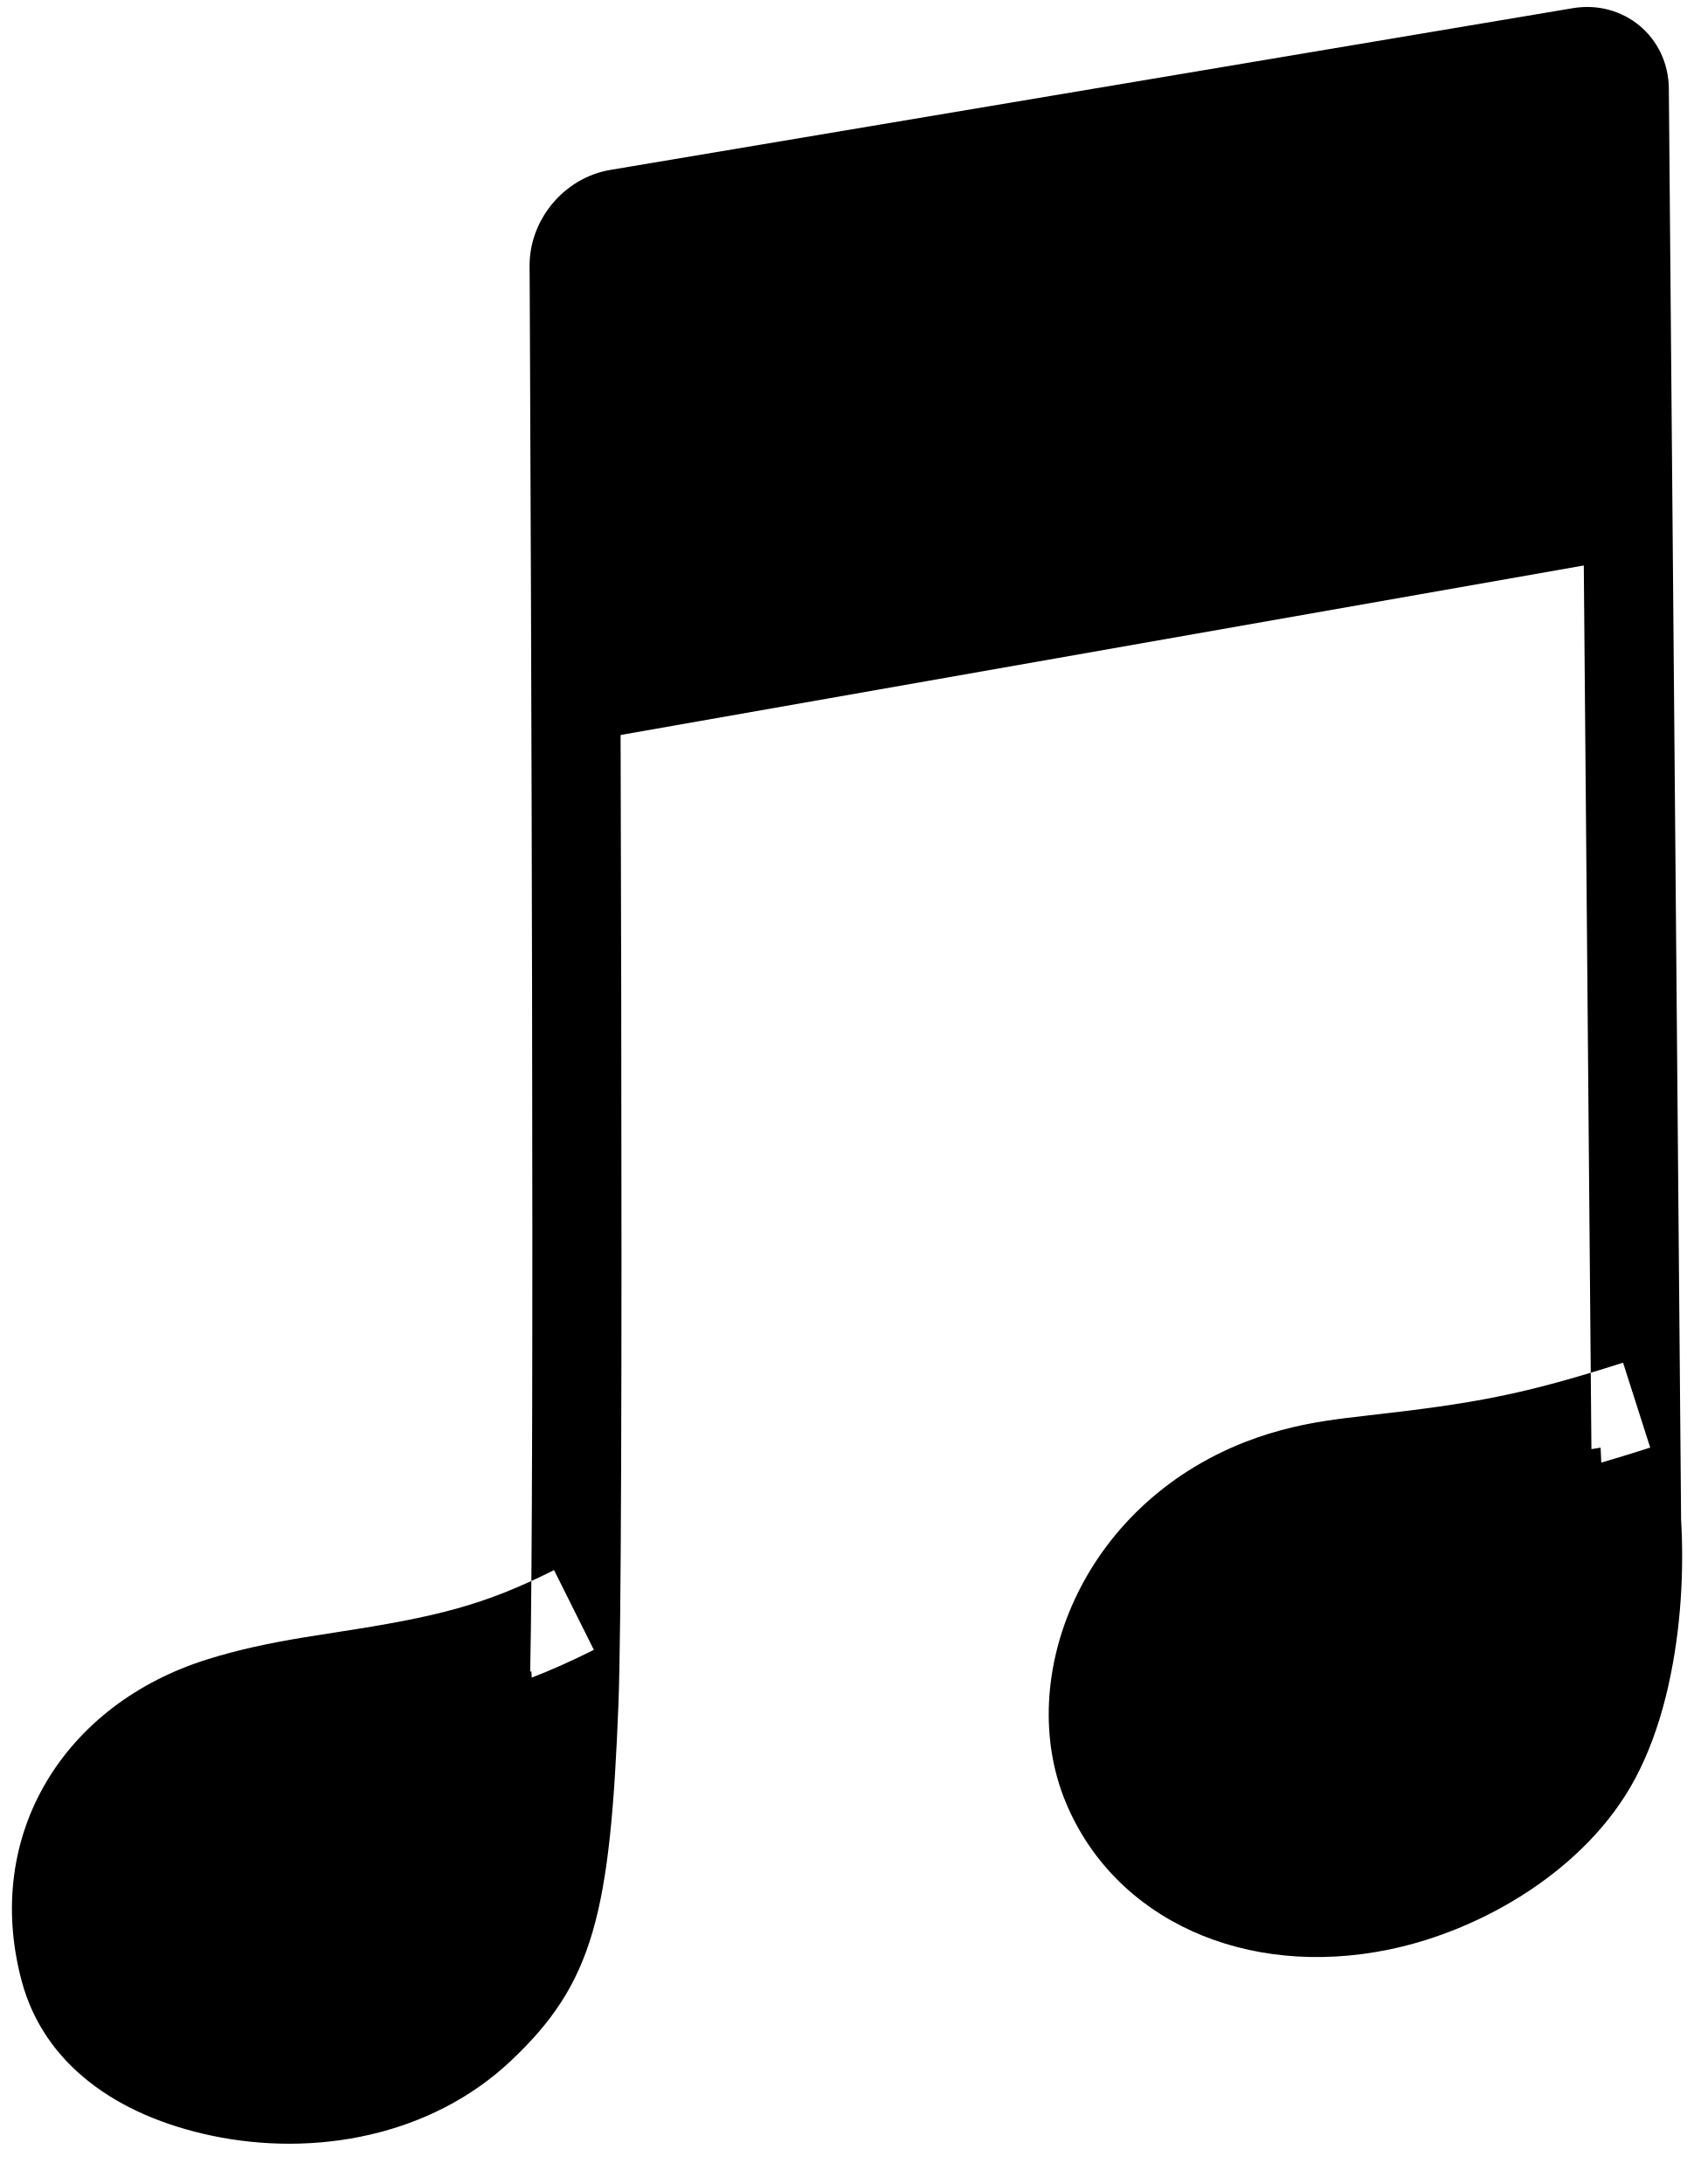
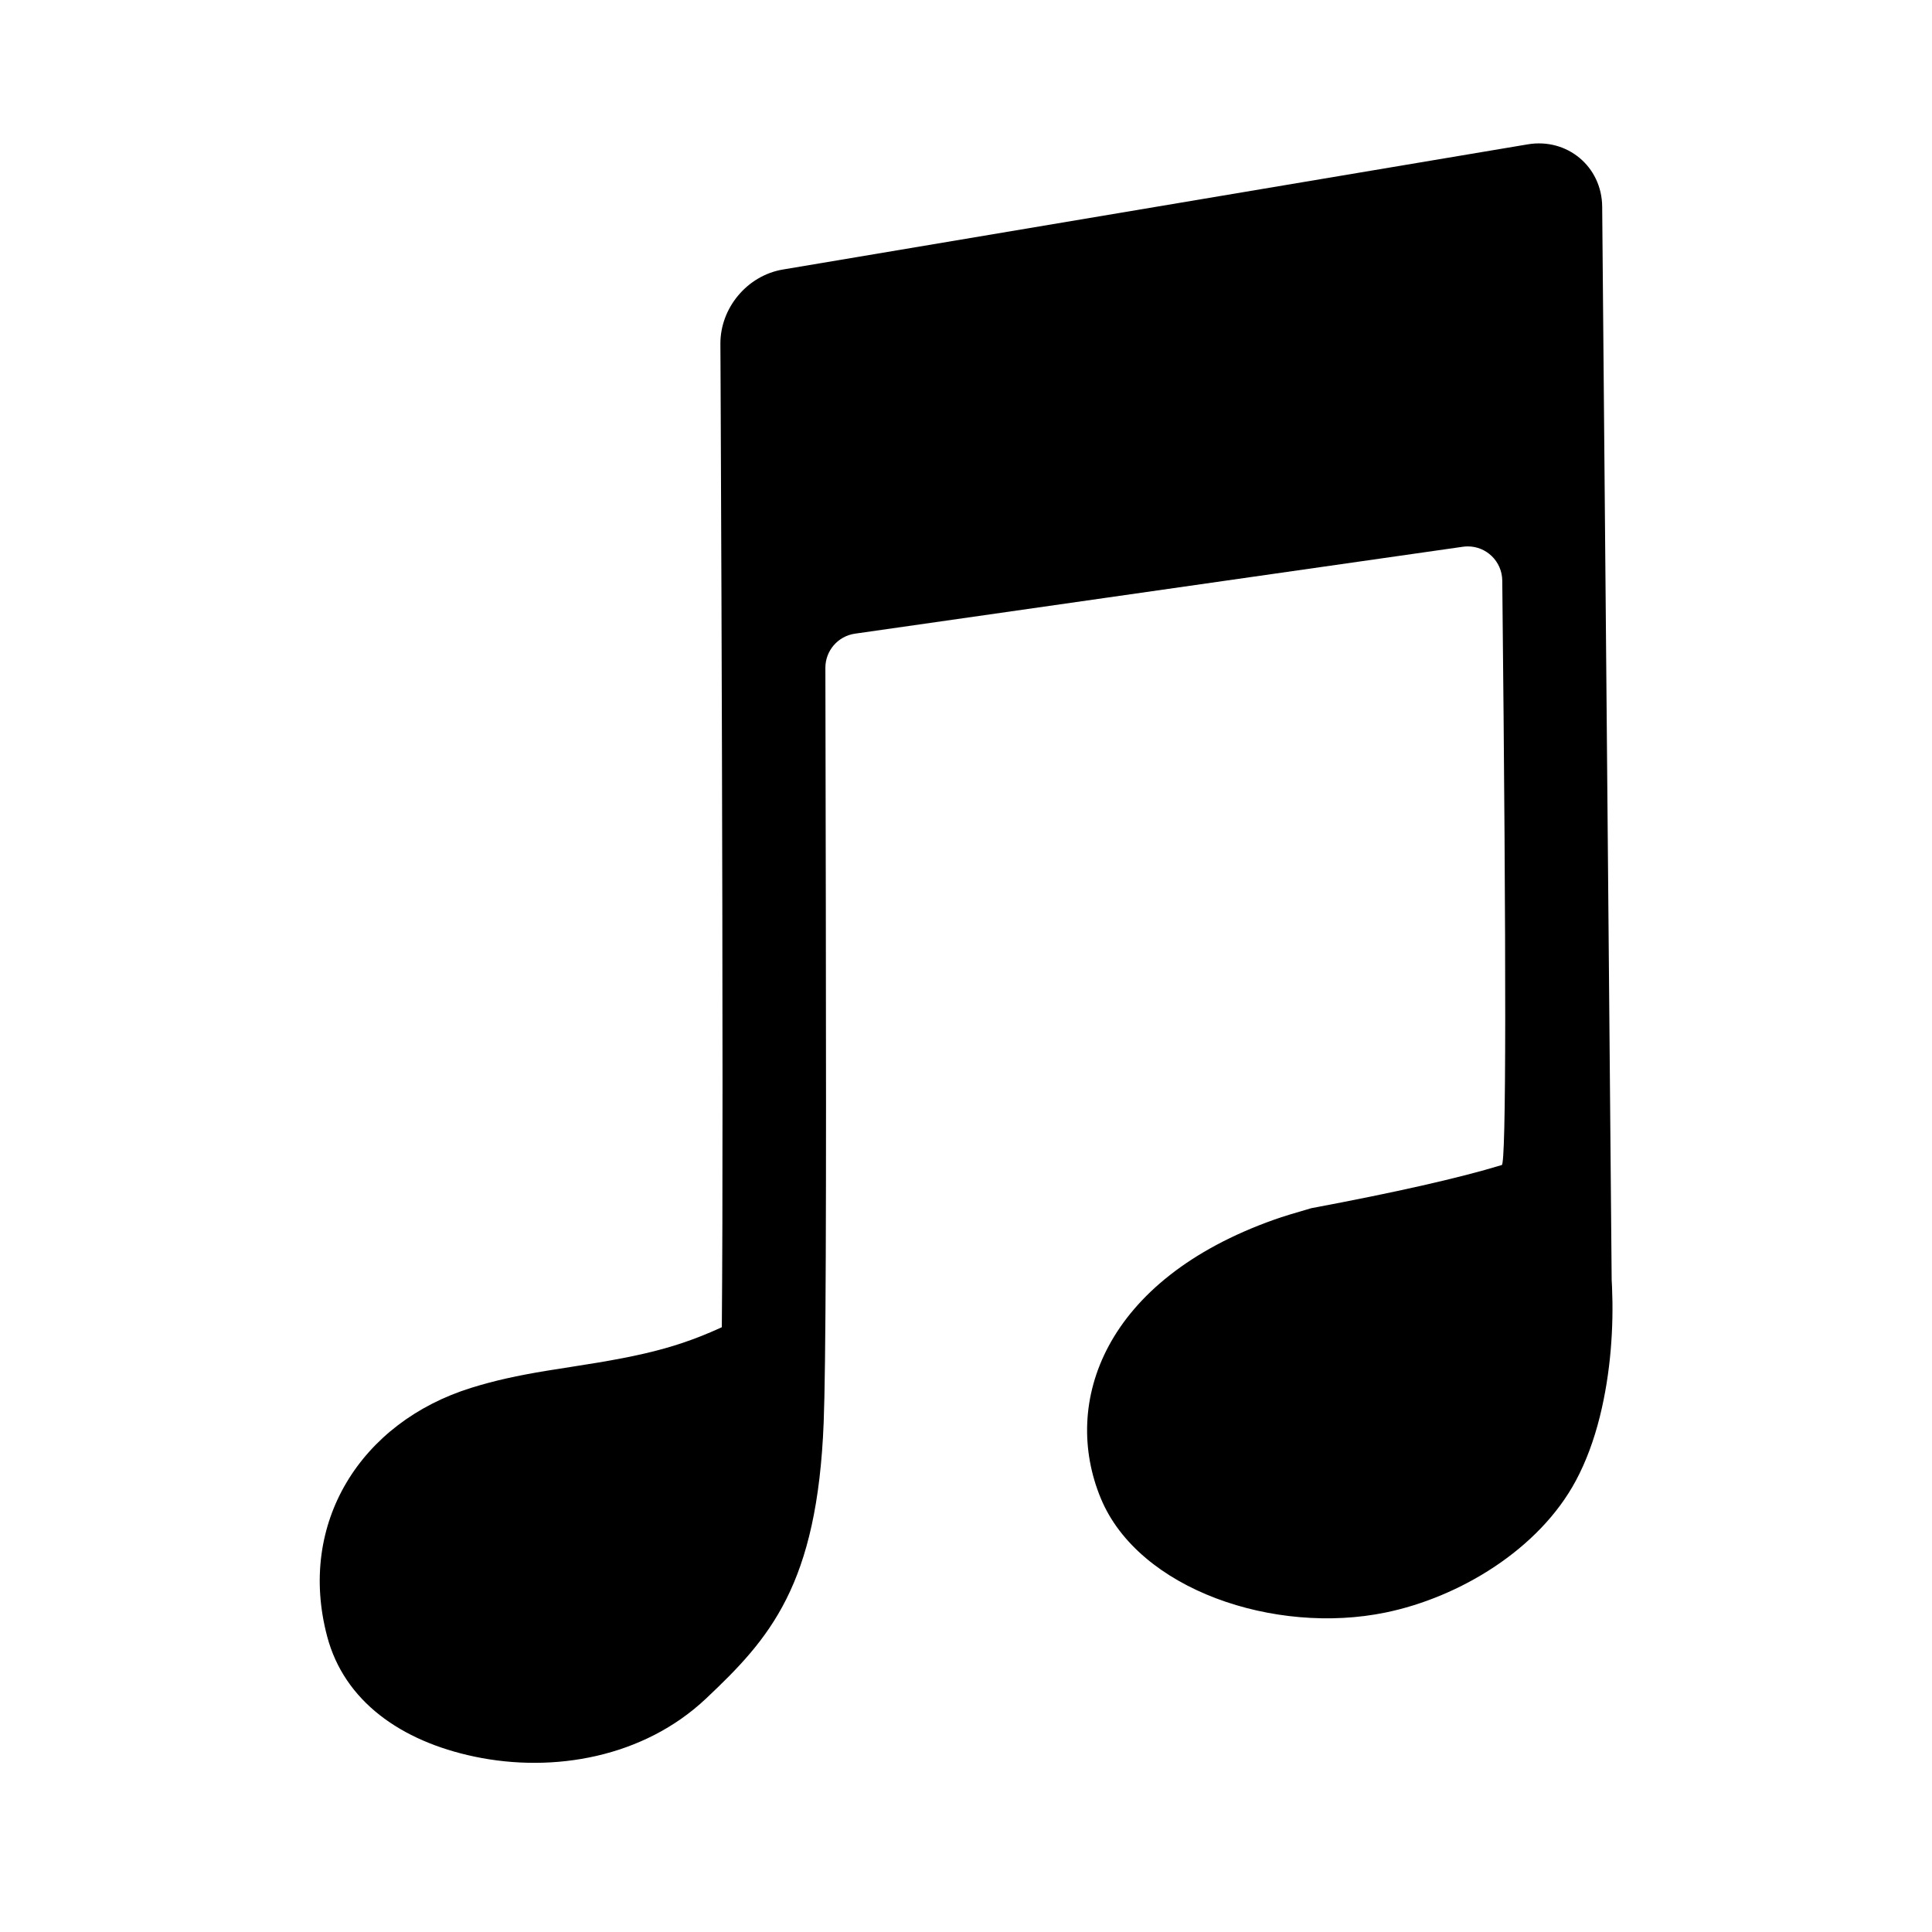
- <svg xmlns="http://www.w3.org/2000/svg" width="38px" height="49px" viewBox="0 0 38 49" version="1.1">
-   <defs />
+ <svg xmlns="http://www.w3.org/2000/svg" width="56px" height="56px" viewBox="0 0 56 56" version="1.1">
  <g id="Page-1" stroke="none" stroke-width="1" fill="none" fill-rule="evenodd">
-     <g id="tune_fill" fill="#000000">
-       <path d="M13.923,16.49 C13.929,18.478 13.934,20.418 13.937,22.279 C13.953,30.905 13.937,36.642 13.875,38.221 C13.692,42.951 13.31,44.494 11.462,46.236 C9.664,47.932 7.056,48.401 4.751,47.916 C2.618,47.467 0.981,46.309 0.484,44.437 C-0.388,41.154 1.452,38.225 4.659,37.227 C5.336,37.016 5.996,36.872 6.845,36.732 C7.042,36.7 7.219,36.672 7.536,36.623 C9.835,36.271 10.859,36.011 12.43,35.227 L13.323,37.016 C12.825,37.265 12.374,37.467 11.929,37.639 C11.925,37.55 11.922,37.5 11.922,37.5 C11.922,37.5 11.913,37.501 11.895,37.503 C11.94,35.338 11.952,29.937 11.937,22.283 C11.932,19.447 11.923,16.424 11.912,13.332 C11.905,11.462 11.898,9.68 11.891,8.047 C11.888,7.475 11.887,7.134 11.884,6.518 C11.882,6.065 11.882,6.065 11.881,5.968 C11.876,4.92 12.664,3.984 13.693,3.812 L35.283,0.184 C36.423,-0.008 37.43,0.826 37.44,1.989 L37.715,34.097 C37.718,34.14 37.722,34.213 37.726,34.313 C37.774,35.45 37.692,36.774 37.372,38.062 C37.203,38.739 36.975,39.362 36.677,39.918 C35.609,41.912 33.3,43.3 31.161,43.74 C27.955,44.4 25.007,43.081 23.909,40.434 C22.757,37.658 24.248,33.788 27.945,32.348 C28.295,32.212 28.642,32.106 29.004,32.021 C29.484,31.908 29.922,31.843 30.671,31.759 C33.099,31.485 34.158,31.293 36.413,30.573 L37.022,32.478 C36.626,32.605 36.264,32.716 35.924,32.815 C35.915,32.604 35.909,32.479 35.909,32.479 C35.909,32.479 35.836,32.491 35.703,32.513 L35.532,12.687 L13.923,16.49 Z" id="Combined-Shape" />
+     <g id="tune_fill" transform="translate(9, 4)" fill="#000000" fill-rule="nonzero">
+       <path d="M14.924,15.358 C14.931,18.825 14.935,21.132 14.937,22.279 C14.953,30.905 14.937,35.642 14.875,37.221 C14.692,41.951 13.31,43.494 11.462,45.236 C9.664,46.932 7.056,47.401 4.751,46.916 C2.618,46.467 0.981,45.309 0.484,43.437 C-0.388,40.154 1.452,37.225 4.659,36.227 C5.336,36.016 5.996,35.872 6.845,35.732 C7.042,35.7 7.219,35.672 7.536,35.623 C9.835,35.271 10.859,35.011 12.43,34.227 L13.323,36.016 C12.825,36.265 12.374,36.467 11.929,36.639 C11.925,36.55 11.922,36.5 11.922,36.5 C11.922,36.5 11.913,36.501 11.895,36.503 C11.94,34.338 11.952,29.937 11.937,22.283 C11.932,19.447 11.923,16.424 11.912,13.332 C11.905,11.462 11.898,9.68 11.891,8.047 C11.888,7.475 11.887,7.134 11.884,6.518 C11.882,6.065 11.882,6.065 11.881,5.968 C11.876,4.92 12.664,3.984 13.693,3.812 L35.283,0.184 C36.423,-0.008 37.43,0.826 37.44,1.989 L37.715,33.097 C37.718,33.14 37.722,33.213 37.726,33.313 C37.774,34.45 37.692,35.774 37.372,37.062 C37.203,37.739 36.975,38.362 36.677,38.918 C35.609,40.912 33.3,42.3 31.161,42.74 C27.955,43.4 24.007,42.081 22.909,39.434 C21.757,36.658 23,33.097 27.945,31.348 C28.18,31.265 28.533,31.156 29.004,31.021 C31.456,30.561 33.298,30.144 34.53,29.769 C34.658,29.729 34.663,24.082 34.544,12.828 C34.538,12.275 34.086,11.832 33.534,11.838 C33.49,11.839 33.446,11.842 33.403,11.848 L15.783,14.367 C15.289,14.437 14.923,14.86 14.924,15.358 Z" id="Path" />
    </g>
  </g>
</svg>
